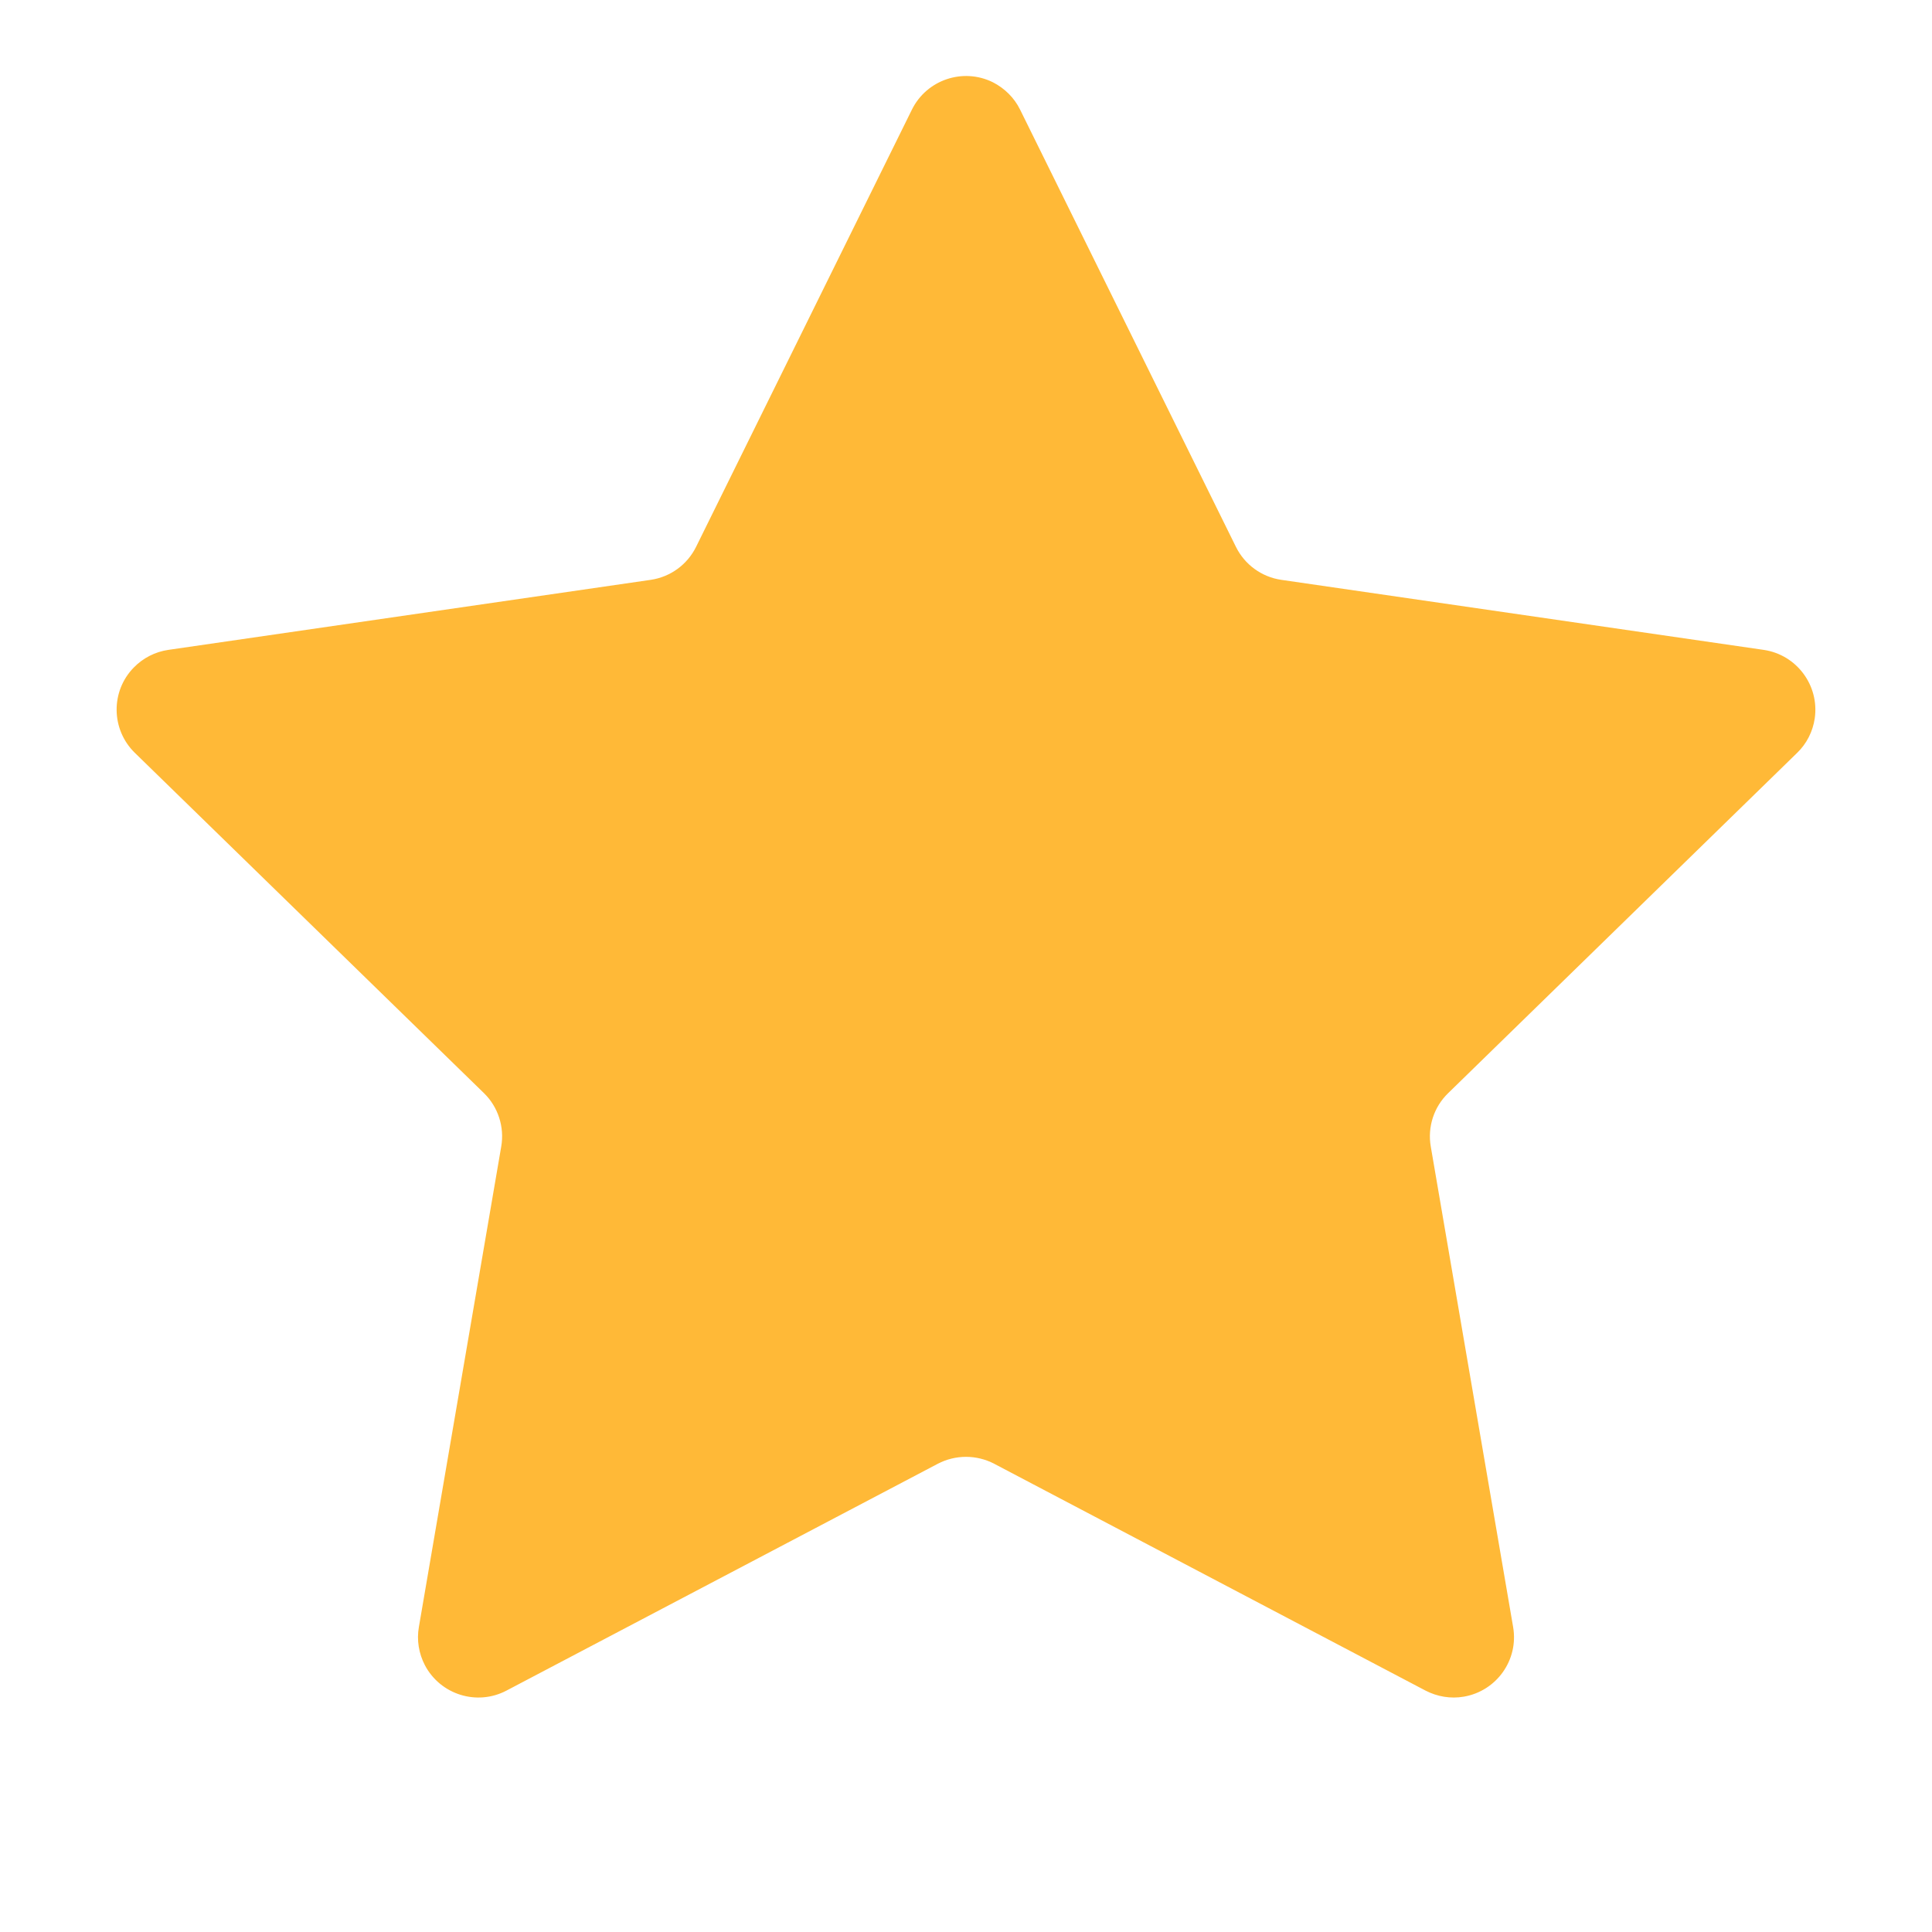
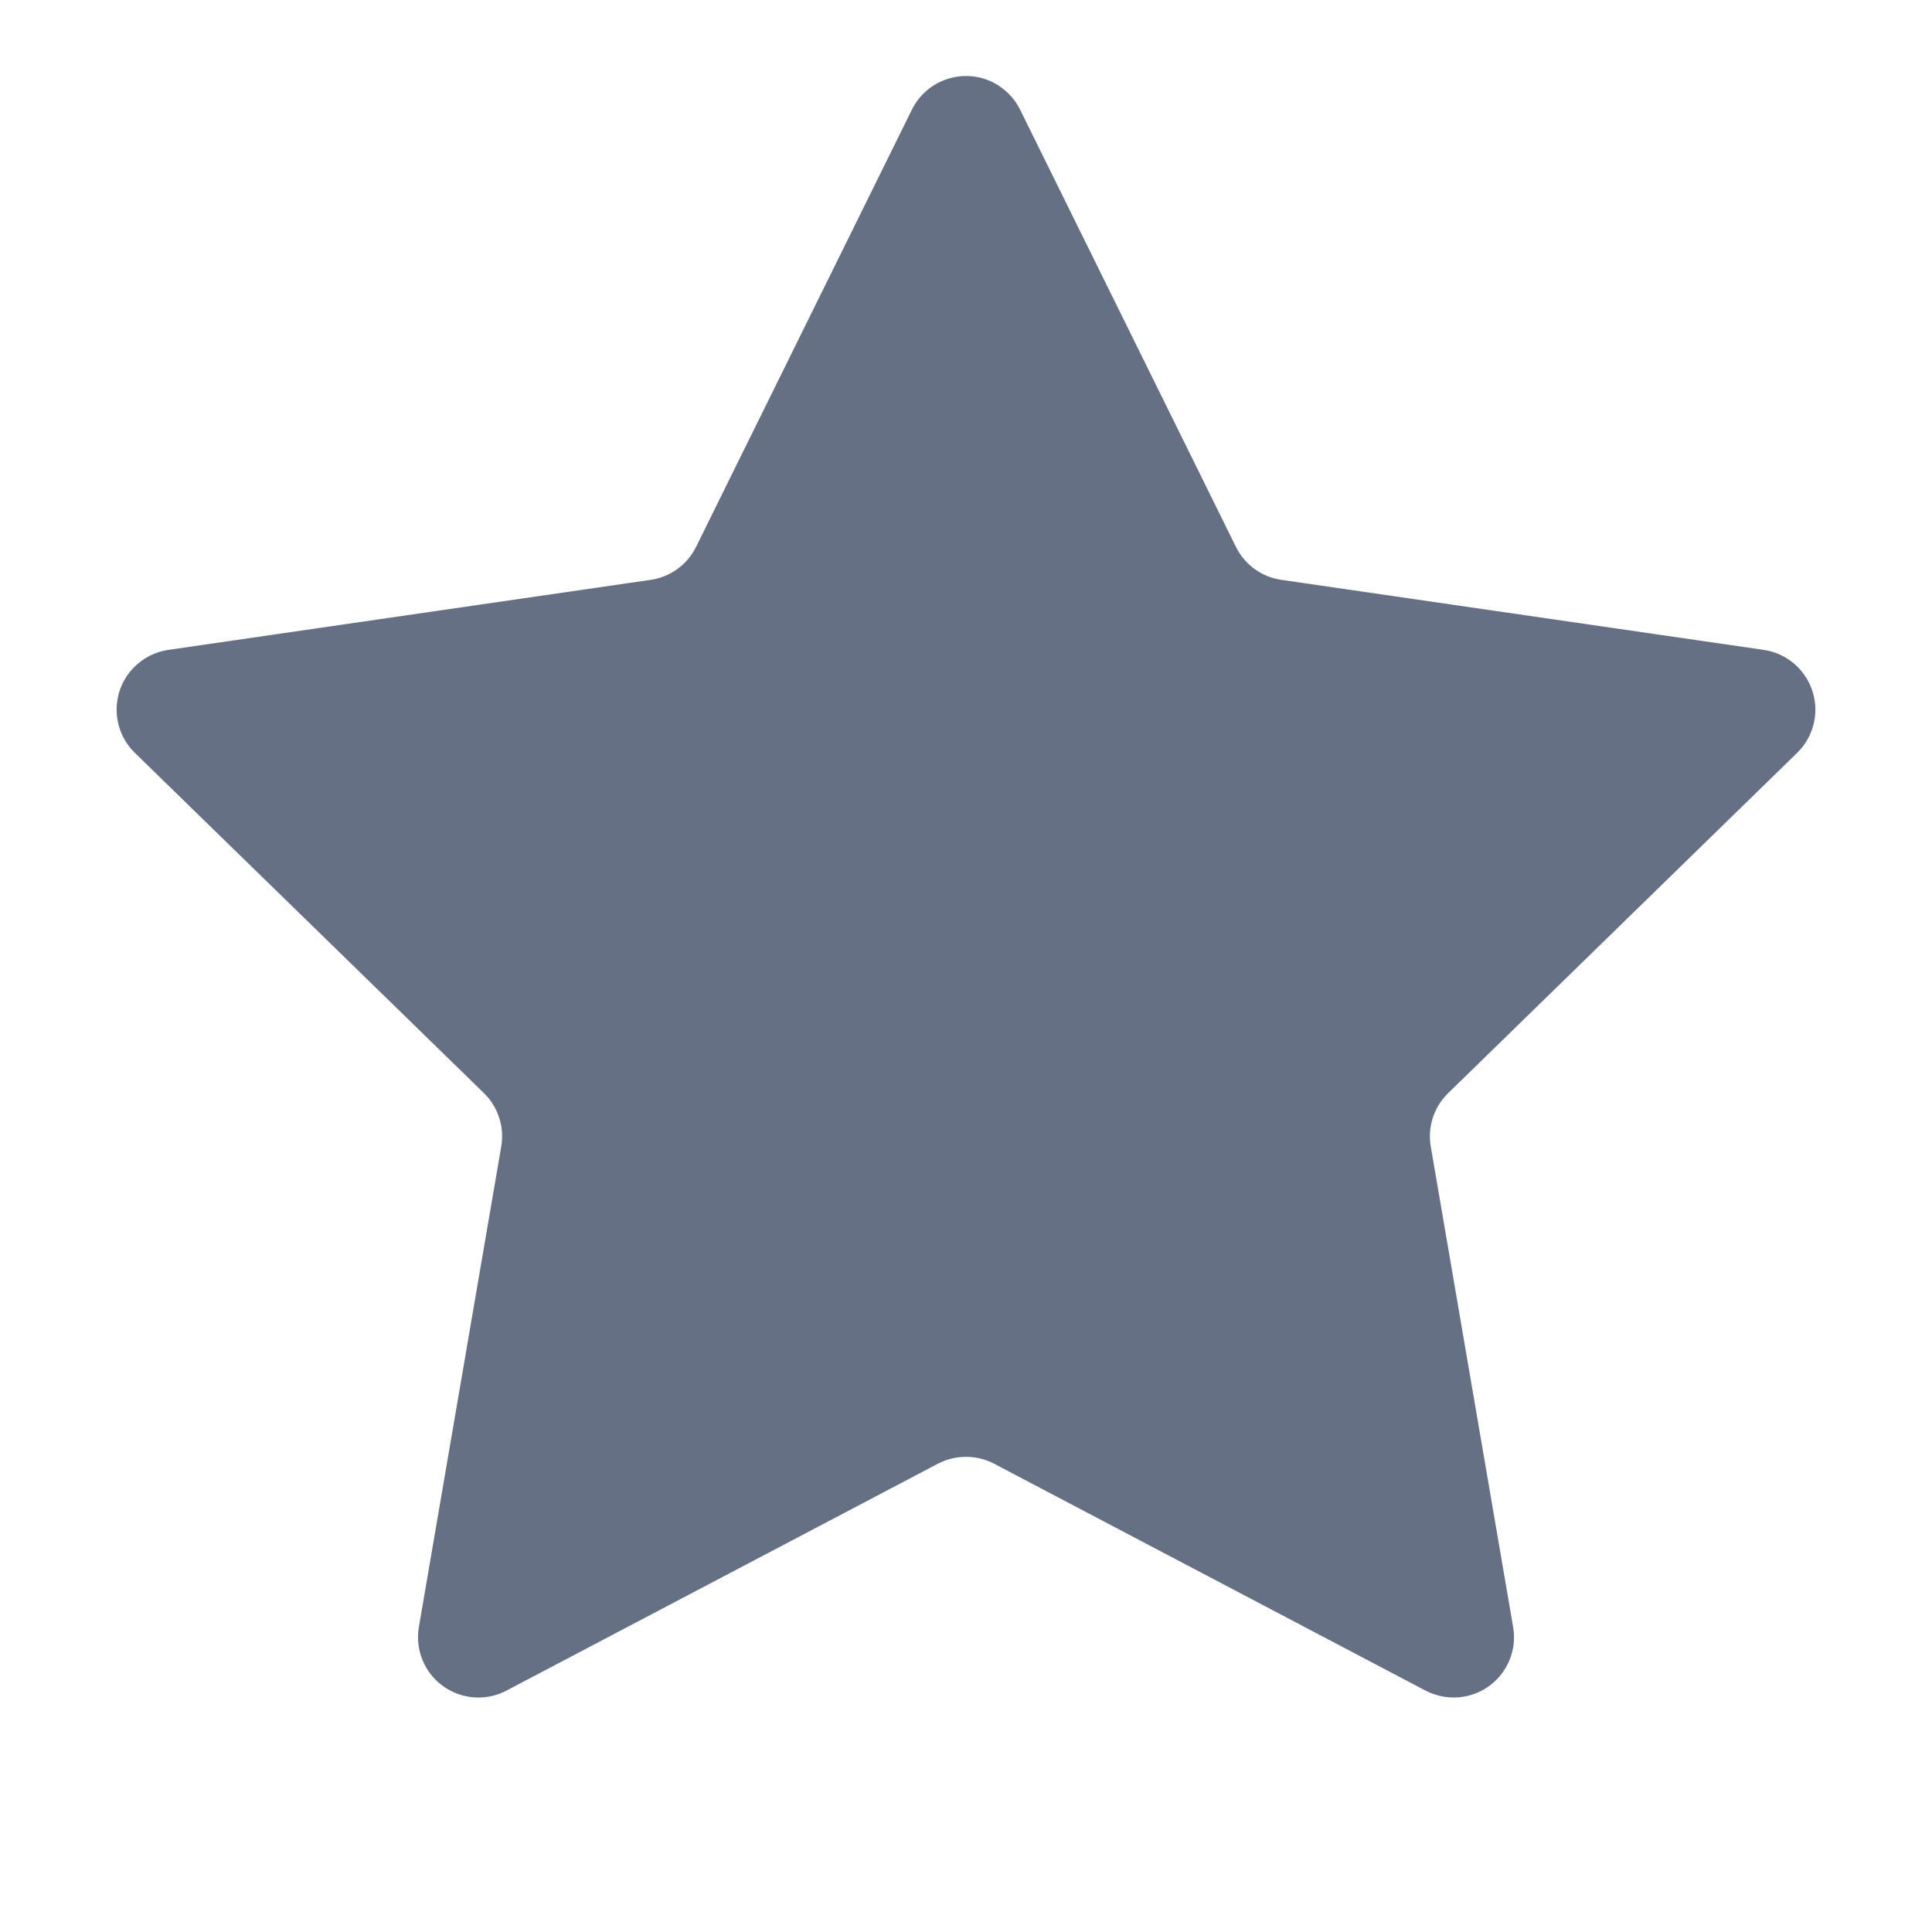
<svg xmlns="http://www.w3.org/2000/svg" width="16" height="16" viewBox="0 0 16 16">
-   <path fill="#FFB937" fill-rule="evenodd" d="M7.767 12.122l-3.573 1.879c-.244.128-.546.034-.675-.21-.051-.098-.069-.209-.05-.317l.682-3.979c.028-.162-.026-.328-.143-.442L1.117 6.235c-.198-.193-.202-.51-.009-.707.077-.079.177-.13.286-.146l3.995-.58c.163-.024.303-.126.376-.274L7.552.908c.122-.247.422-.349.67-.227.098.05.178.129.226.227l1.787 3.62c.073.148.213.25.376.274l3.995.58c.273.04.462.294.423.567-.016.109-.067.21-.146.286l-2.89 2.818c-.118.114-.172.28-.144.442l.682 3.979c.047.272-.136.53-.408.577-.109.019-.22 0-.317-.05l-3.573-1.879c-.146-.076-.32-.076-.466 0z" />
+   <path fill="#667085" fill-rule="evenodd" d="M7.767 12.122l-3.573 1.879c-.244.128-.546.034-.675-.21-.051-.098-.069-.209-.05-.317l.682-3.979c.028-.162-.026-.328-.143-.442L1.117 6.235c-.198-.193-.202-.51-.009-.707.077-.079.177-.13.286-.146l3.995-.58c.163-.024.303-.126.376-.274L7.552.908c.122-.247.422-.349.67-.227.098.05.178.129.226.227l1.787 3.62c.073.148.213.25.376.274l3.995.58c.273.04.462.294.423.567-.016.109-.067.21-.146.286l-2.89 2.818c-.118.114-.172.28-.144.442l.682 3.979c.047.272-.136.53-.408.577-.109.019-.22 0-.317-.05l-3.573-1.879c-.146-.076-.32-.076-.466 0z" />
</svg>
